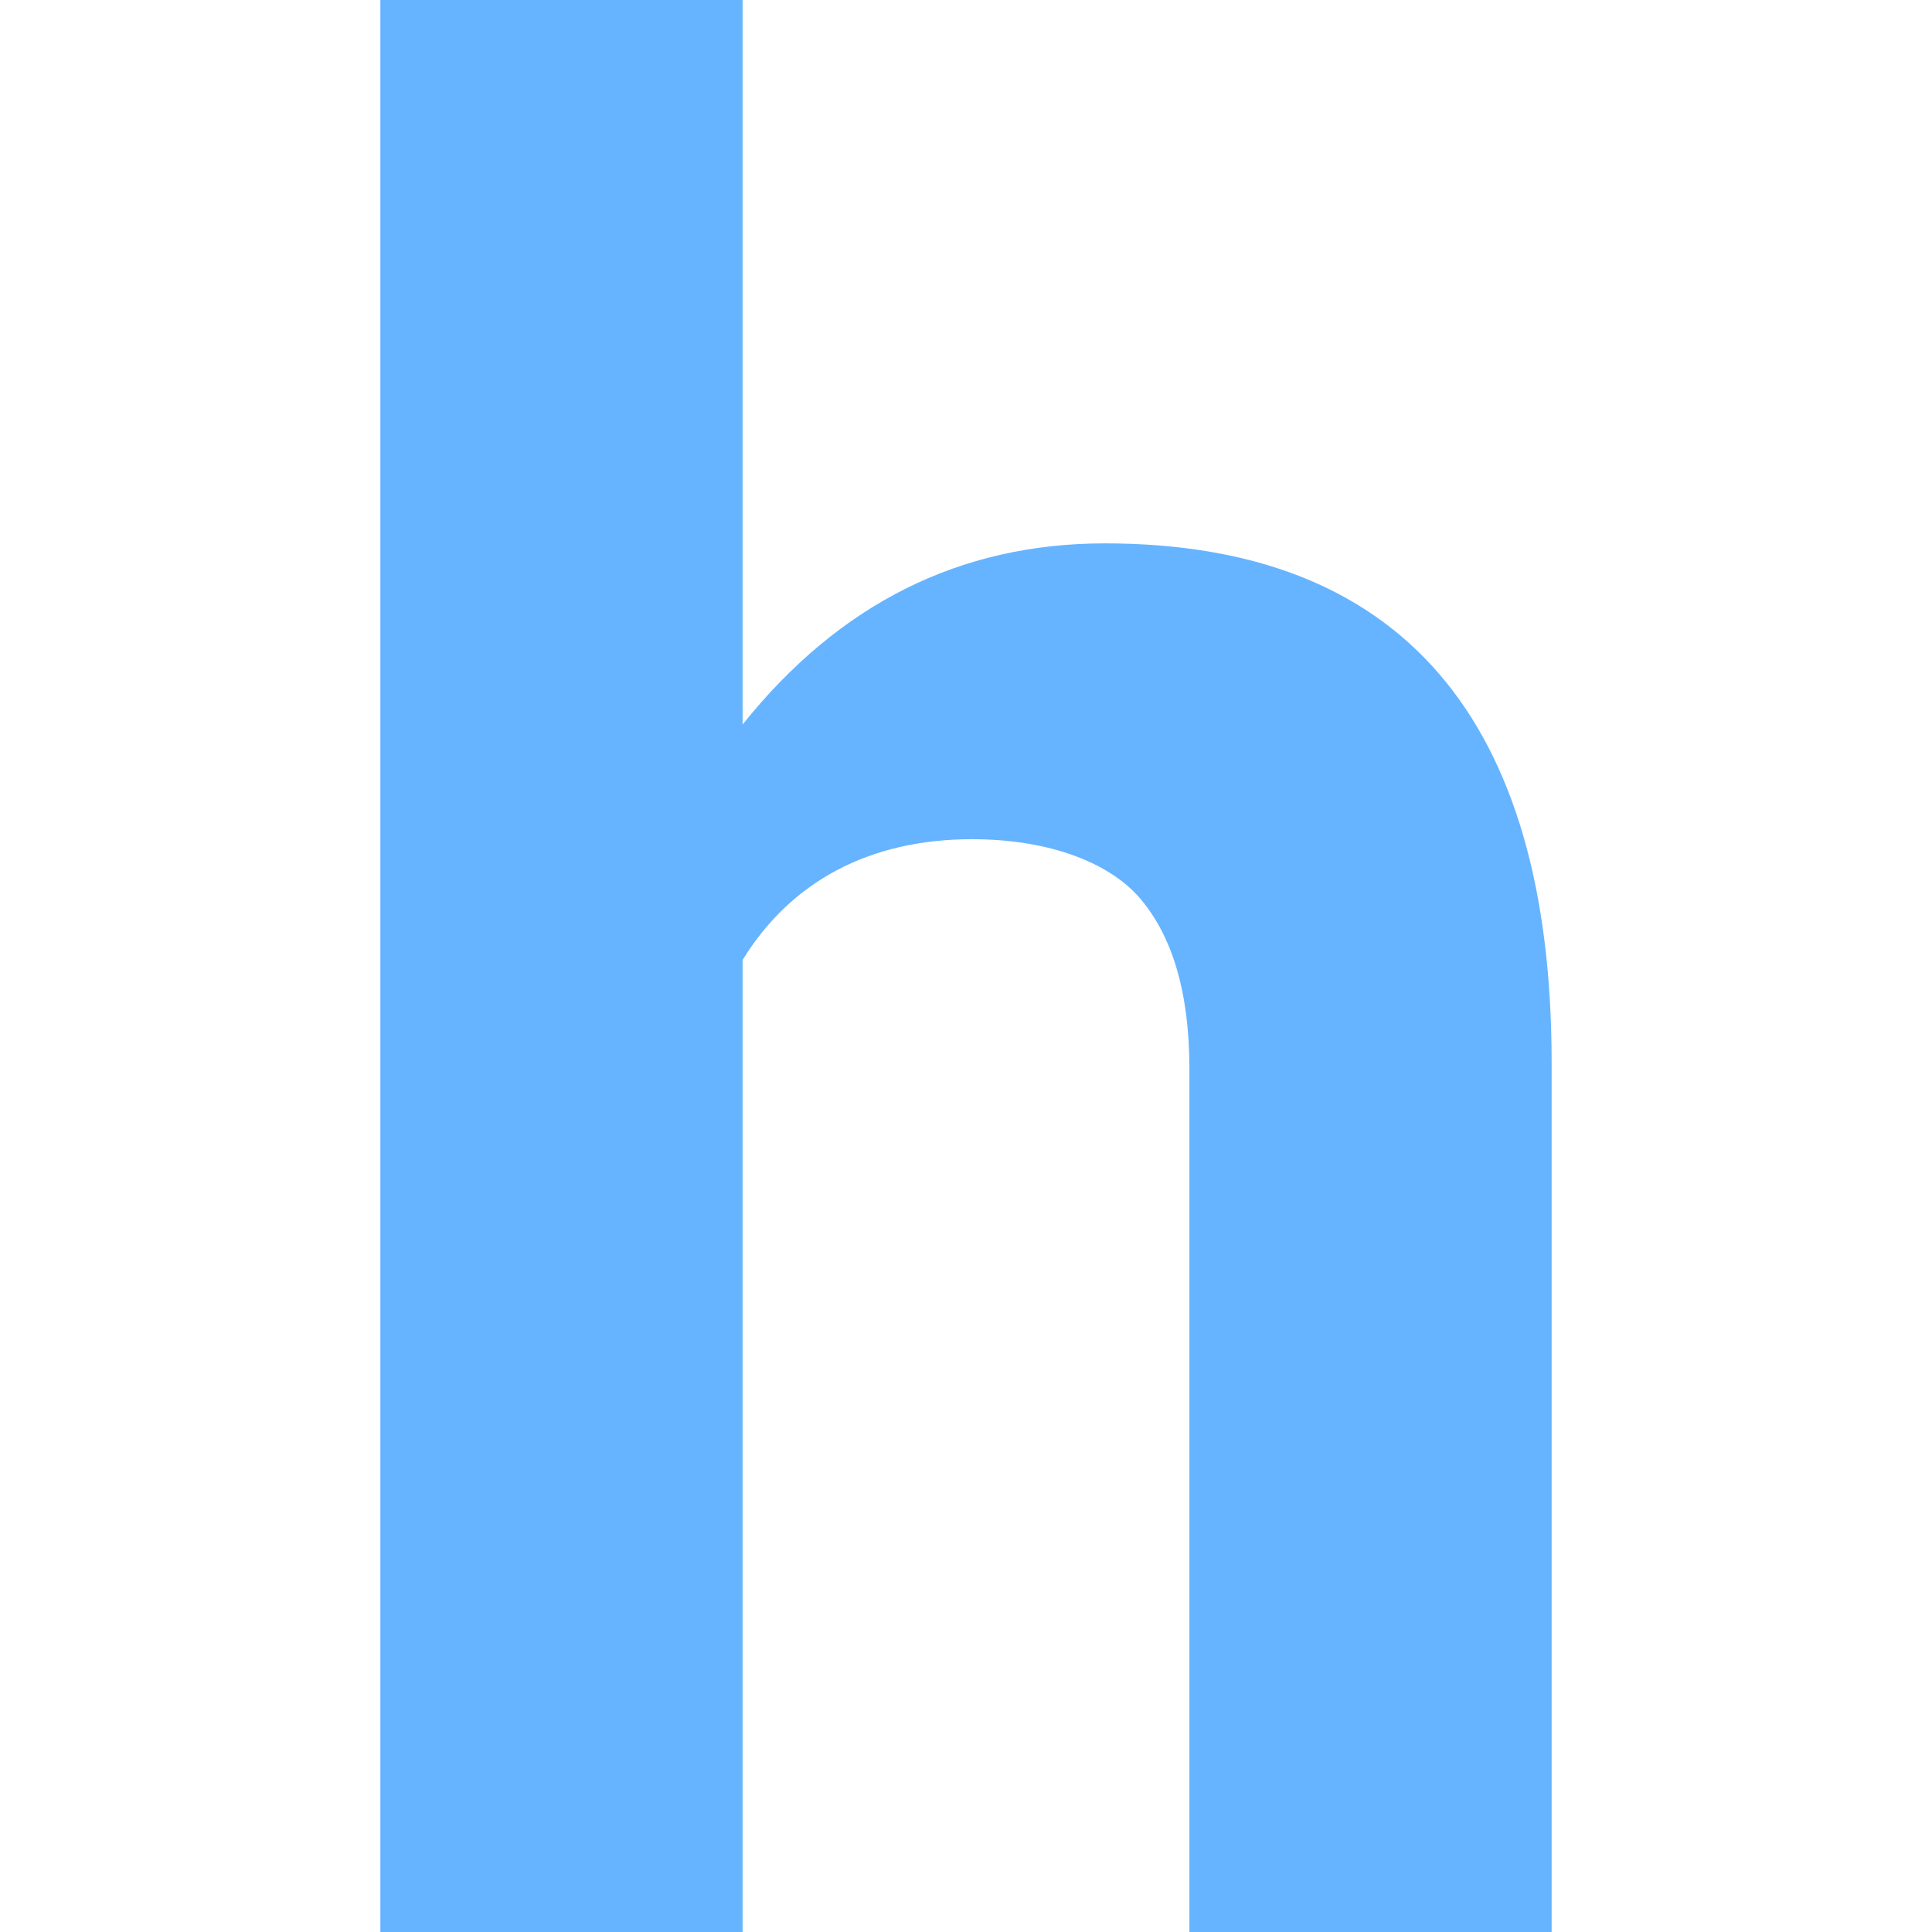
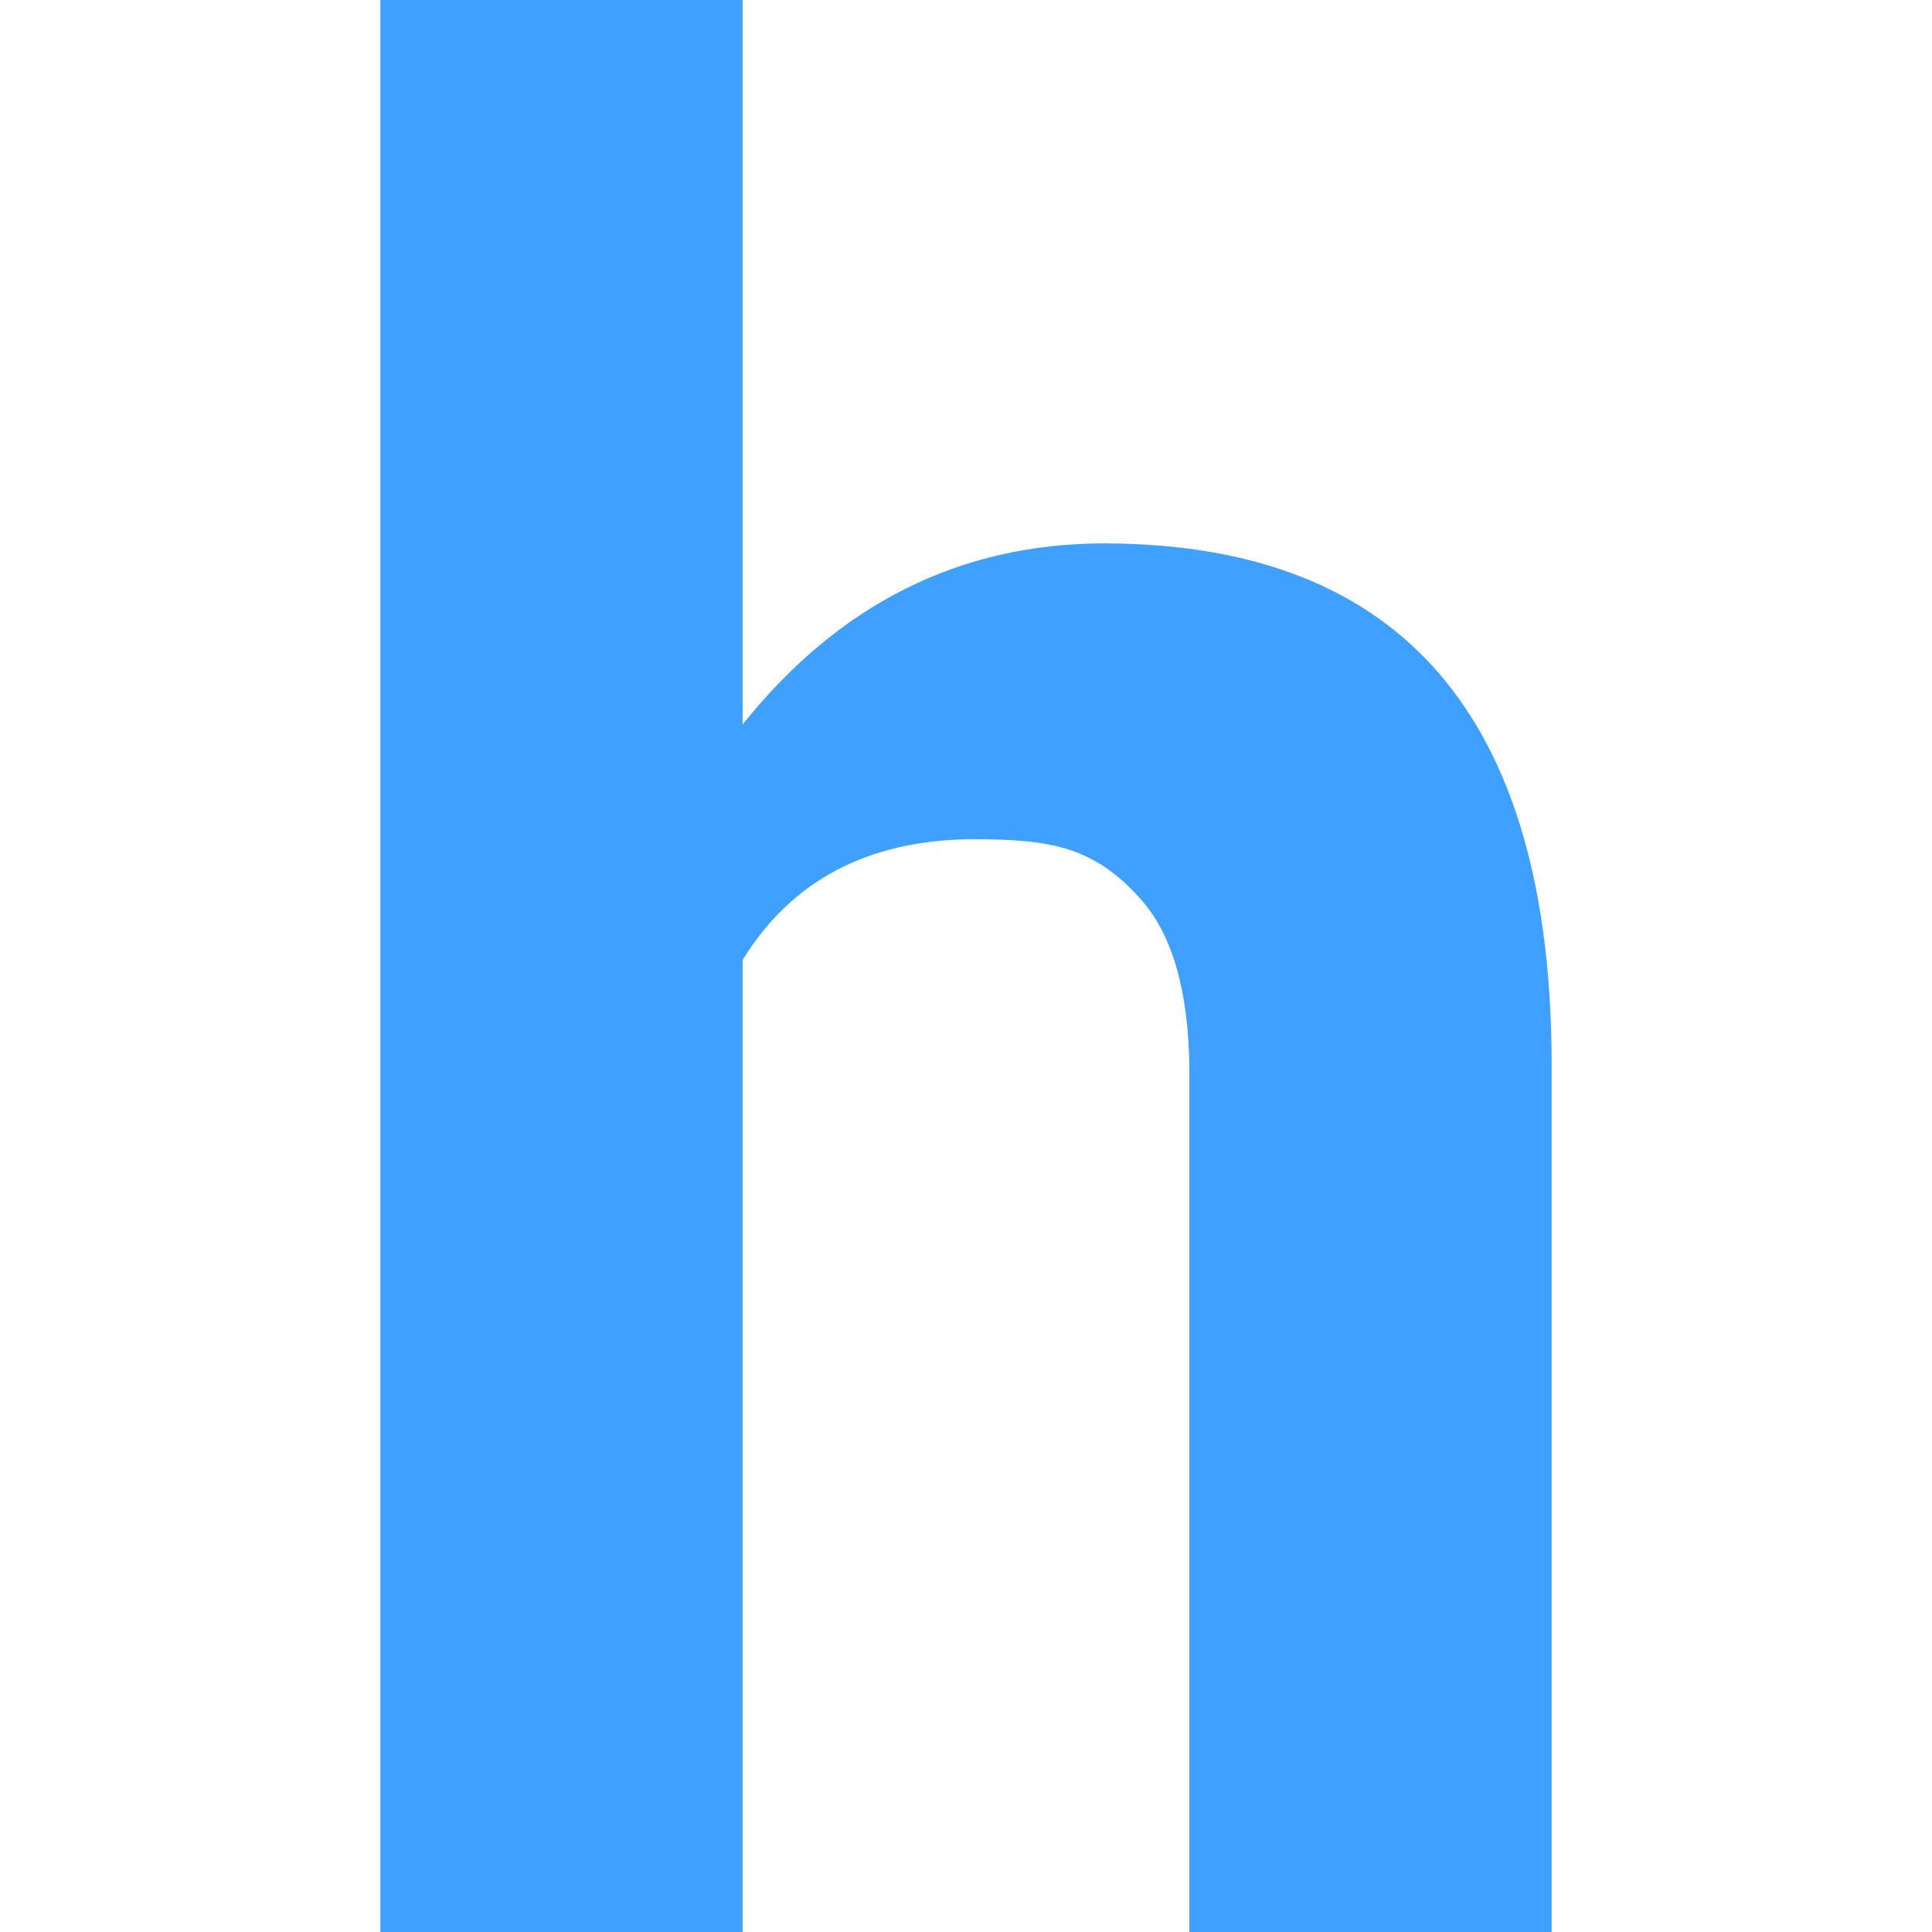
- <svg xmlns="http://www.w3.org/2000/svg" viewBox="0 0 32 32">
-   <path d="M12.3 12c1.6-2 3.6-3 6-3 4.9 0 7.4 2.9 7.4 8.6V32h-6V17.7c0-1.3-.3-2.2-.8-2.8s-1.5-1-2.8-1c-1.7 0-3 .7-3.8 2V32h-6V0h6v12Z" fill="#66b4ff" />
+ <svg xmlns="http://www.w3.org/2000/svg" viewBox="0 0 16 16">
+   <path fill="#40a0ff" d="M6.15 6q1.2-1.5 3-1.5 3.69.01 3.7 4.3V16h-3V8.85q-.01-.96-.4-1.4c-.39-.44-.75-.5-1.4-.5q-1.29.01-1.9 1V16h-3V0h3z" />
</svg>
